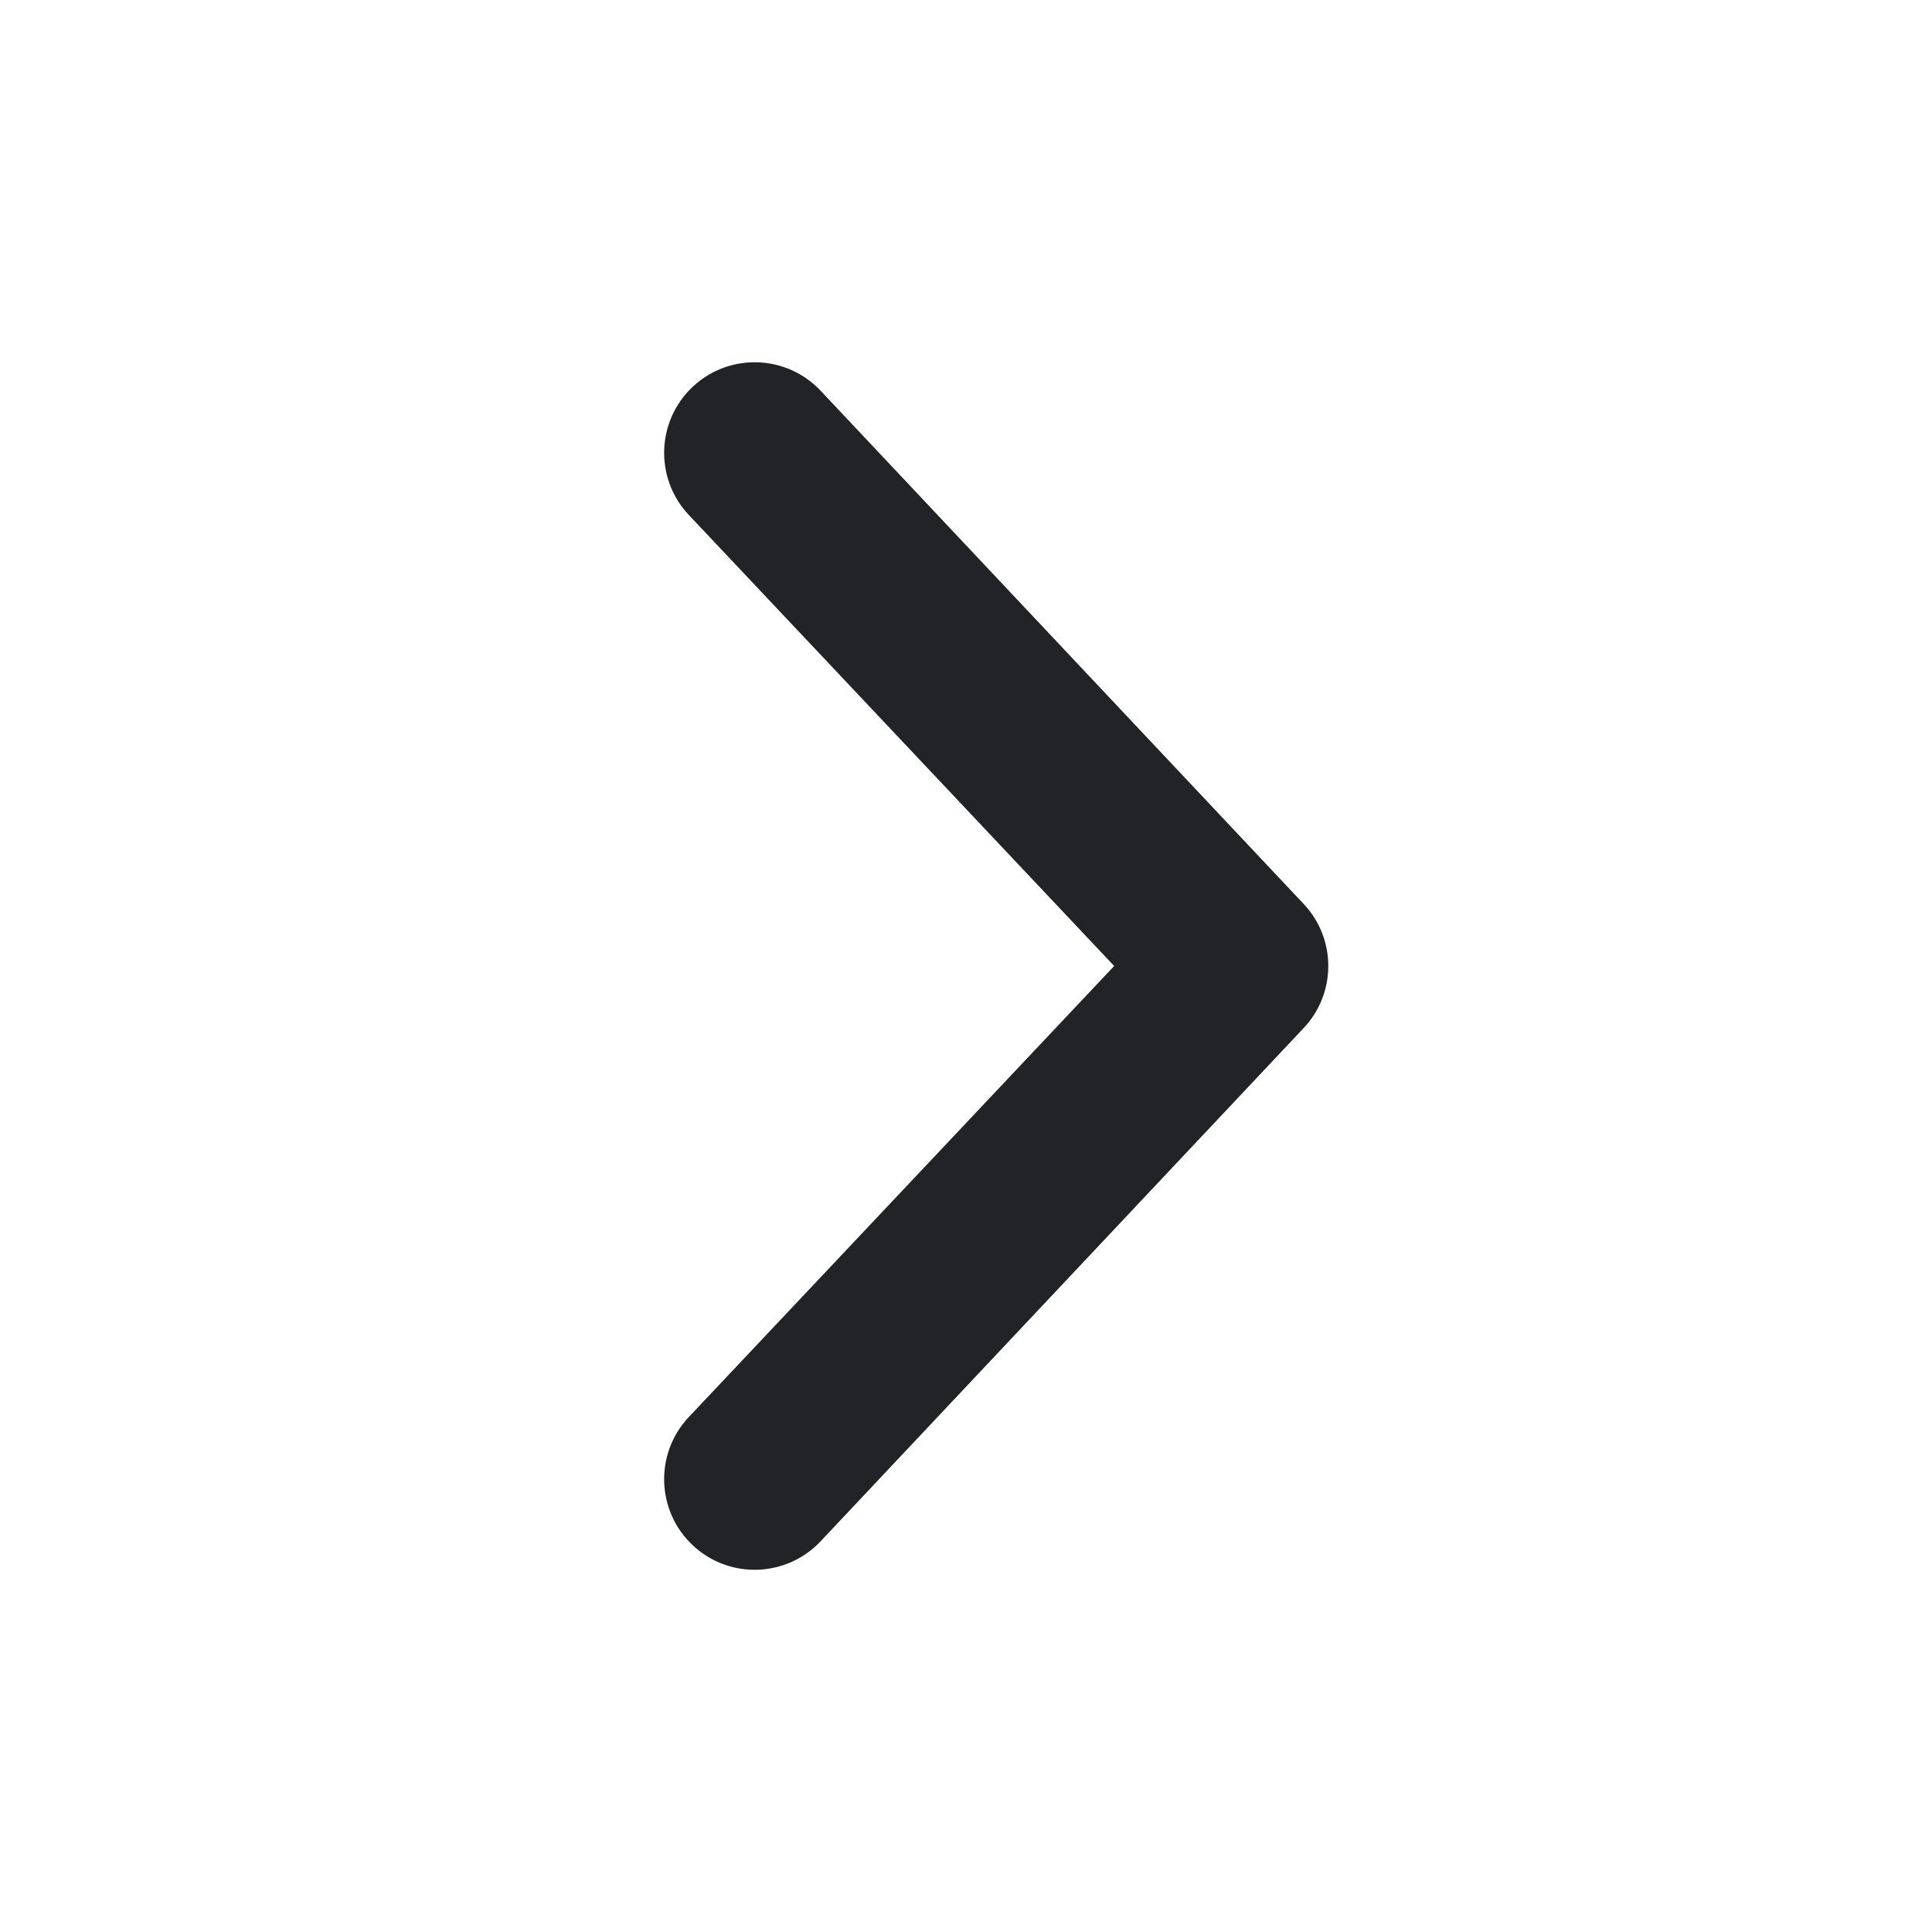
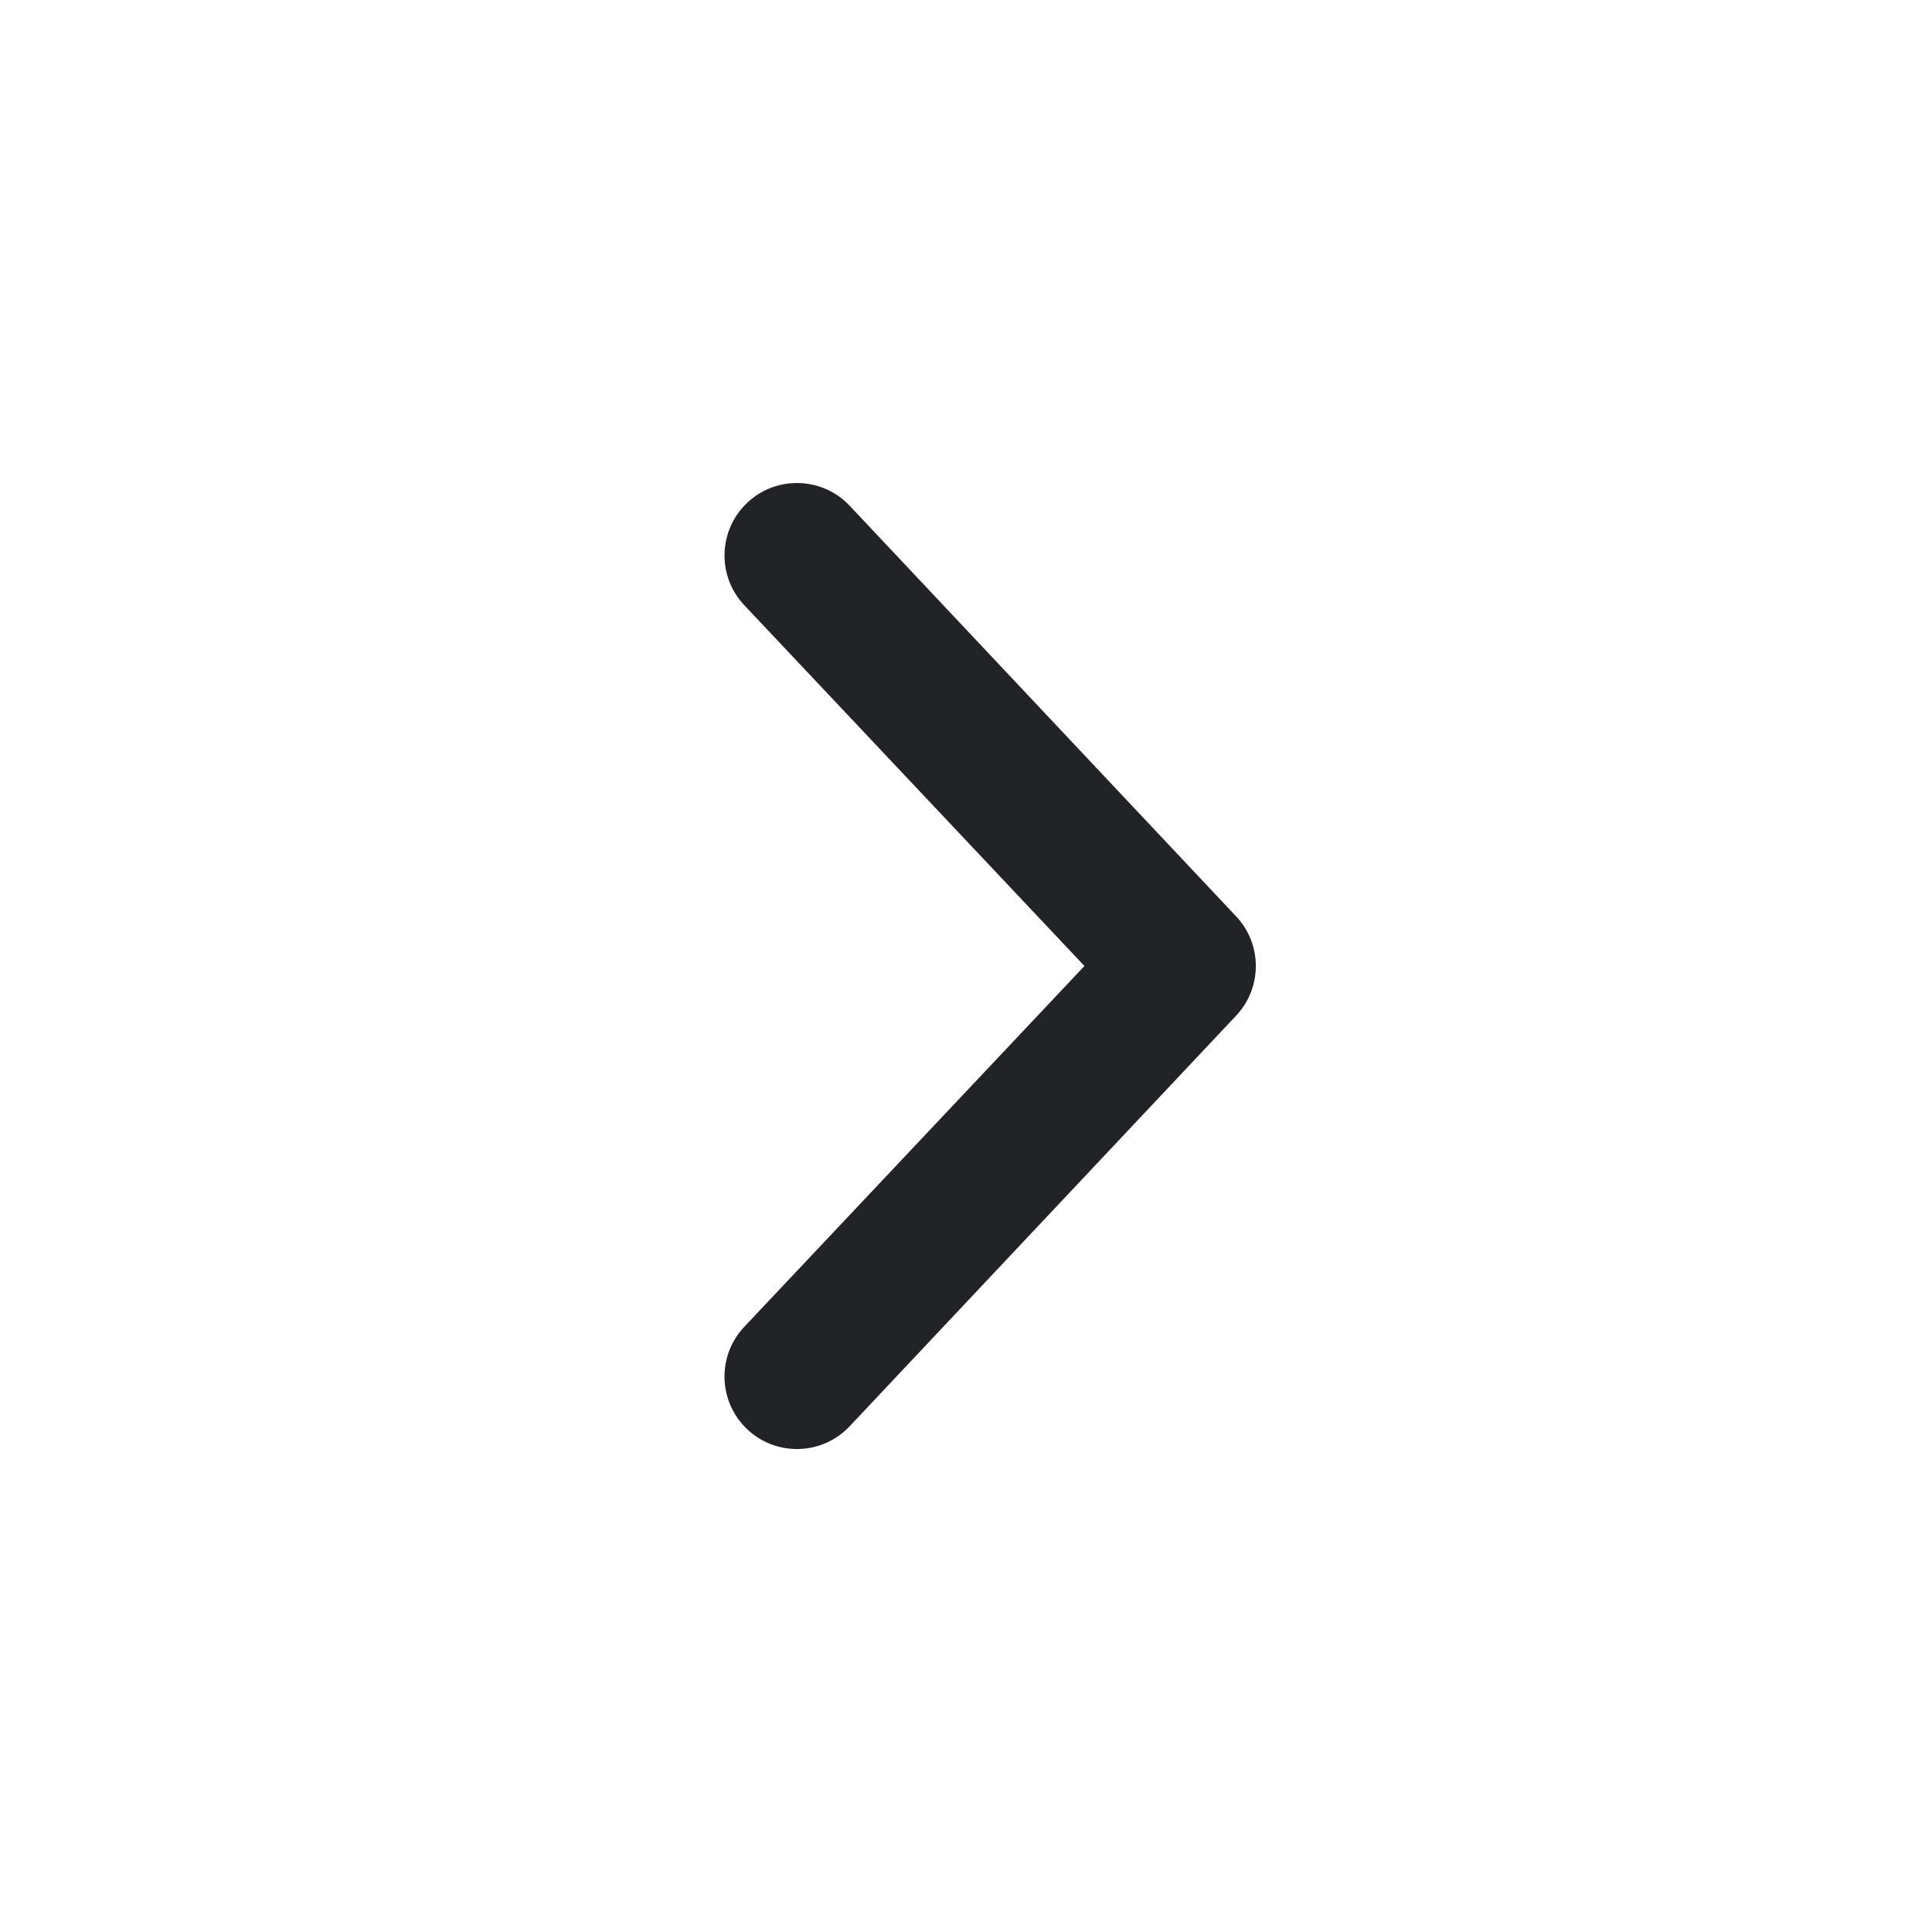
- <svg xmlns="http://www.w3.org/2000/svg" viewBox="0 0 16 16" fill="none">
-   <path d="M5.74 3.2C5.436 3.482 5.419 3.957 5.7 4.26L9.227 8L5.7 11.74C5.419 12.043 5.436 12.518 5.74 12.8C6.043 13.082 6.518 13.064 6.8 12.76L10.8 8.51C11.067 8.223 11.067 7.777 10.8 7.49L6.8 3.24C6.518 2.936 6.043 2.919 5.74 3.2Z" fill="#212327" />
+ <svg xmlns="http://www.w3.org/2000/svg" viewBox="0 0 20 20" fill="none">
+   <path d="M7.74 5.2C7.436 5.482 7.419 5.957 7.7 6.26L11.226 10L7.7 13.74C7.419 14.043 7.436 14.518 7.74 14.8C8.043 15.082 8.518 15.064 8.8 14.76L12.8 10.51C13.067 10.223 13.067 9.777 12.8 9.49L8.8 5.24C8.518 4.936 8.043 4.919 7.74 5.2Z" fill="#212327" />
</svg>
